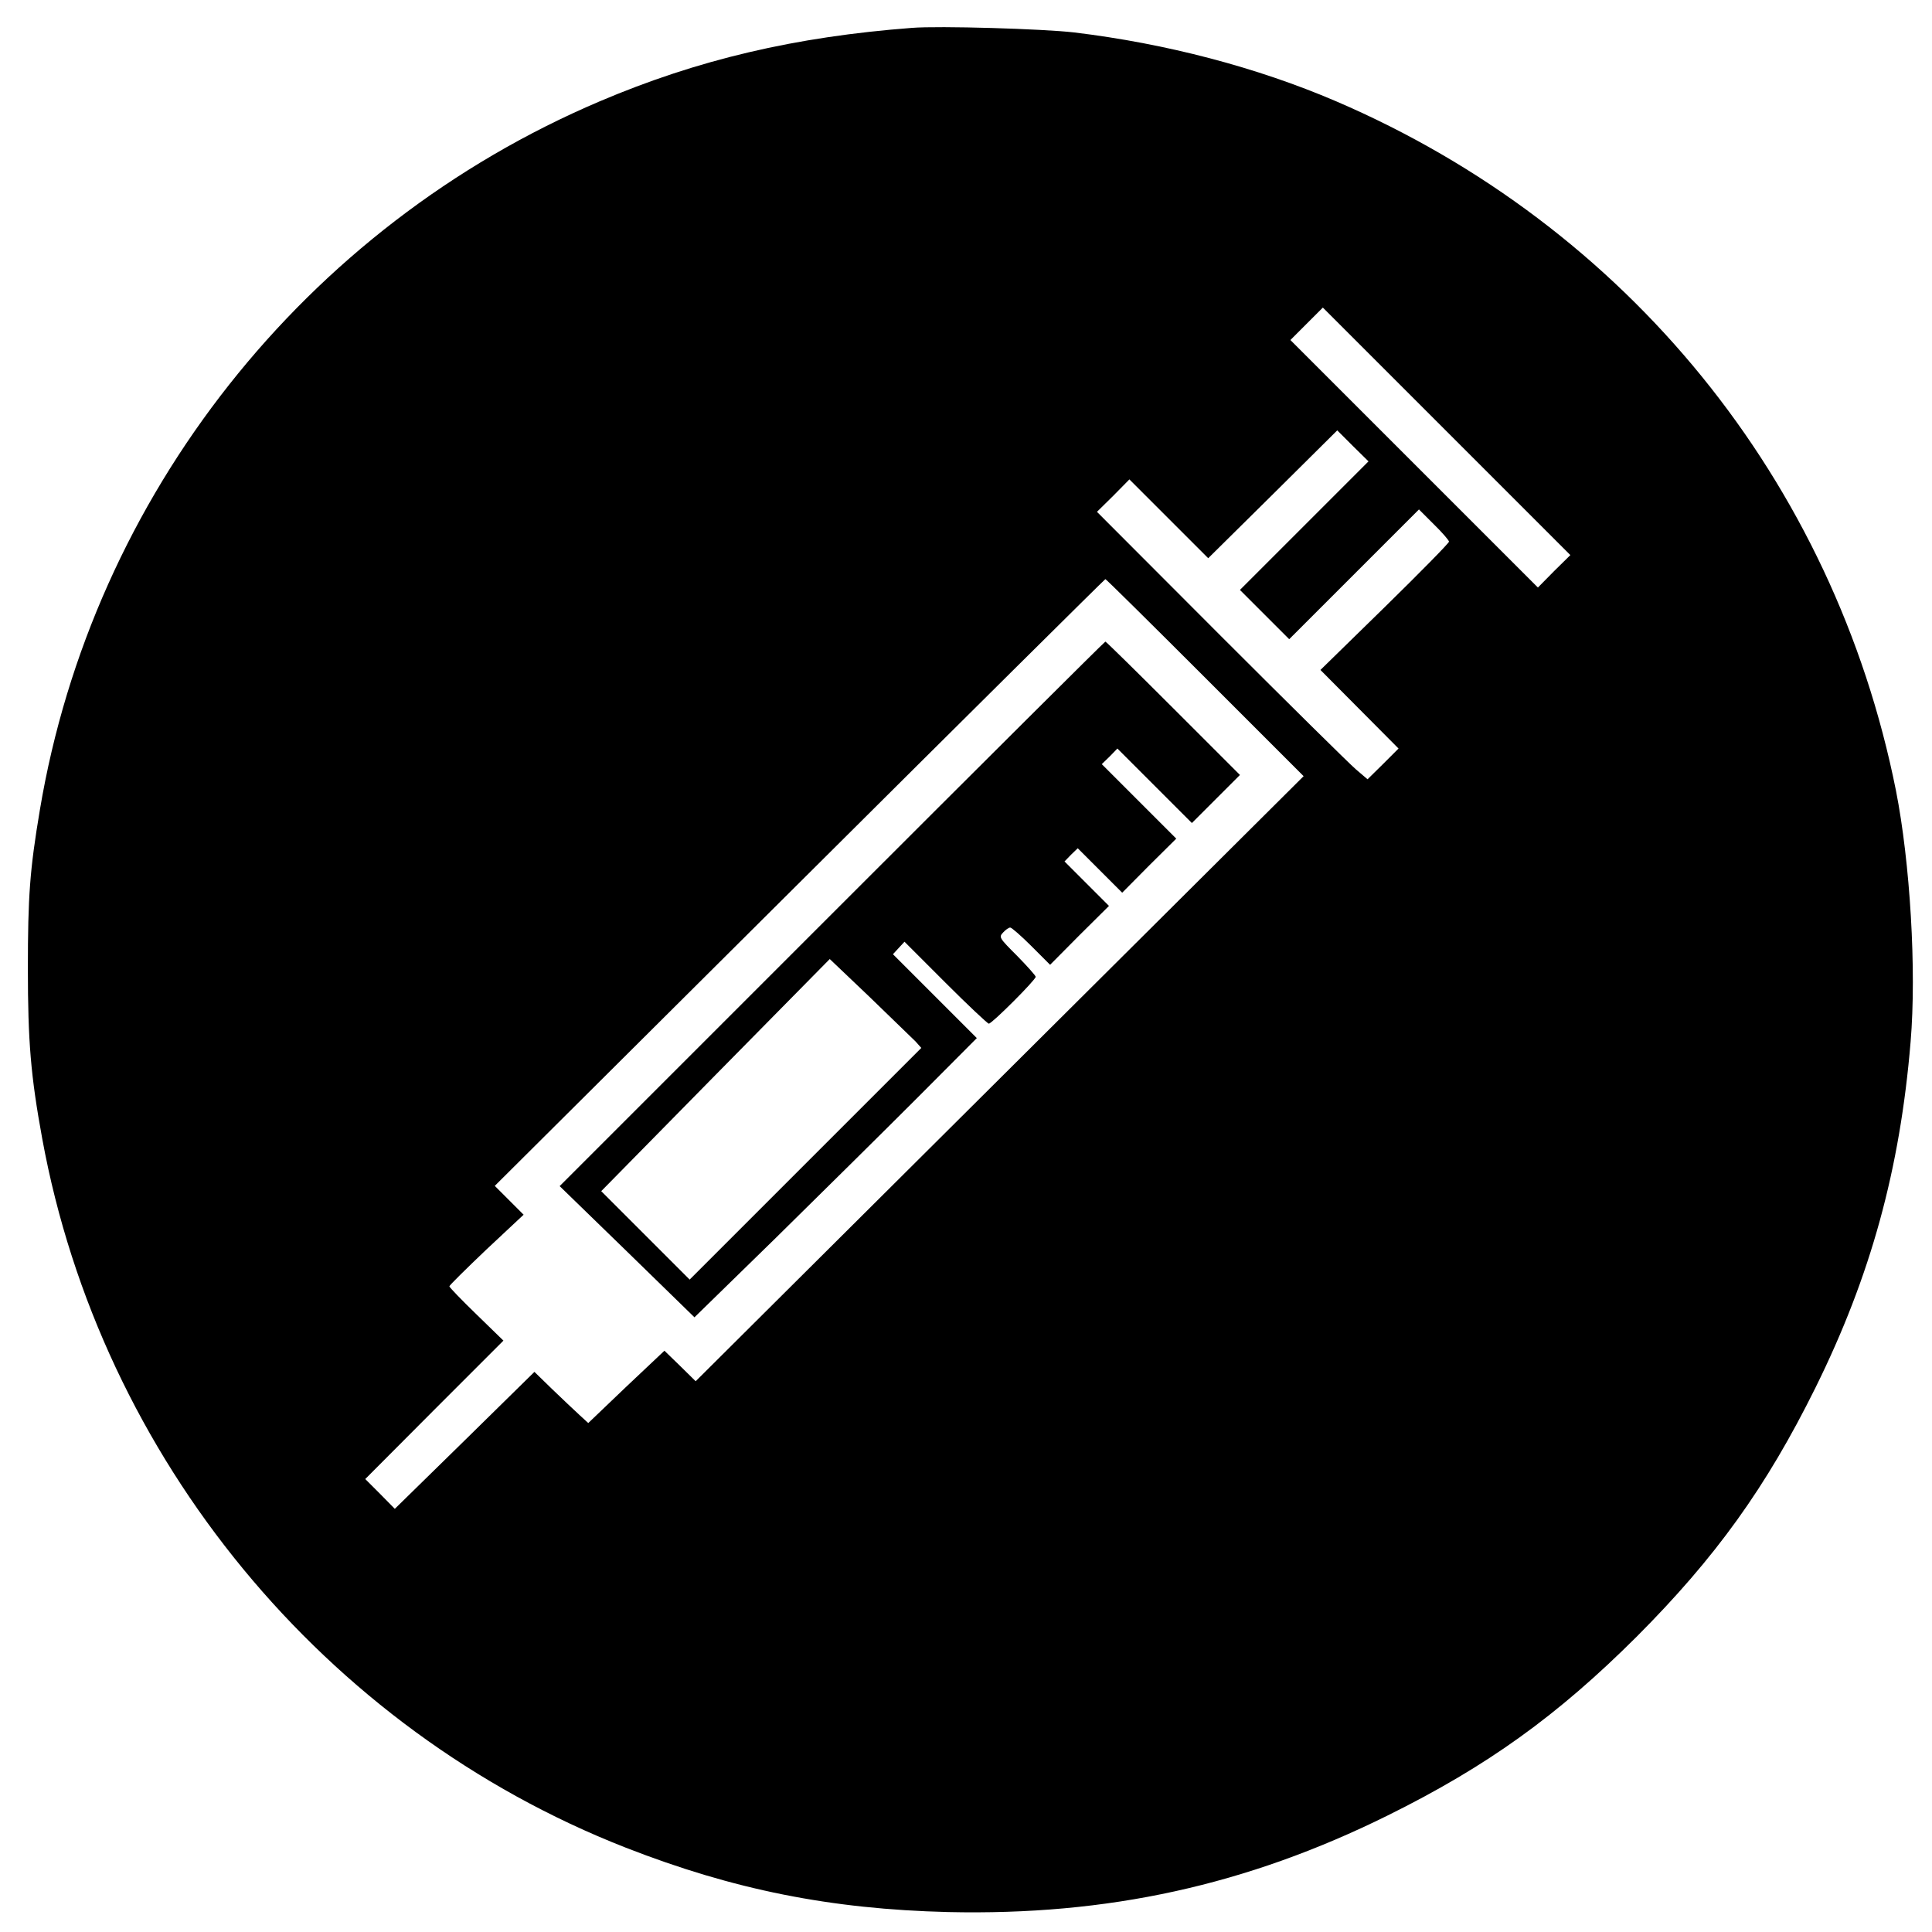
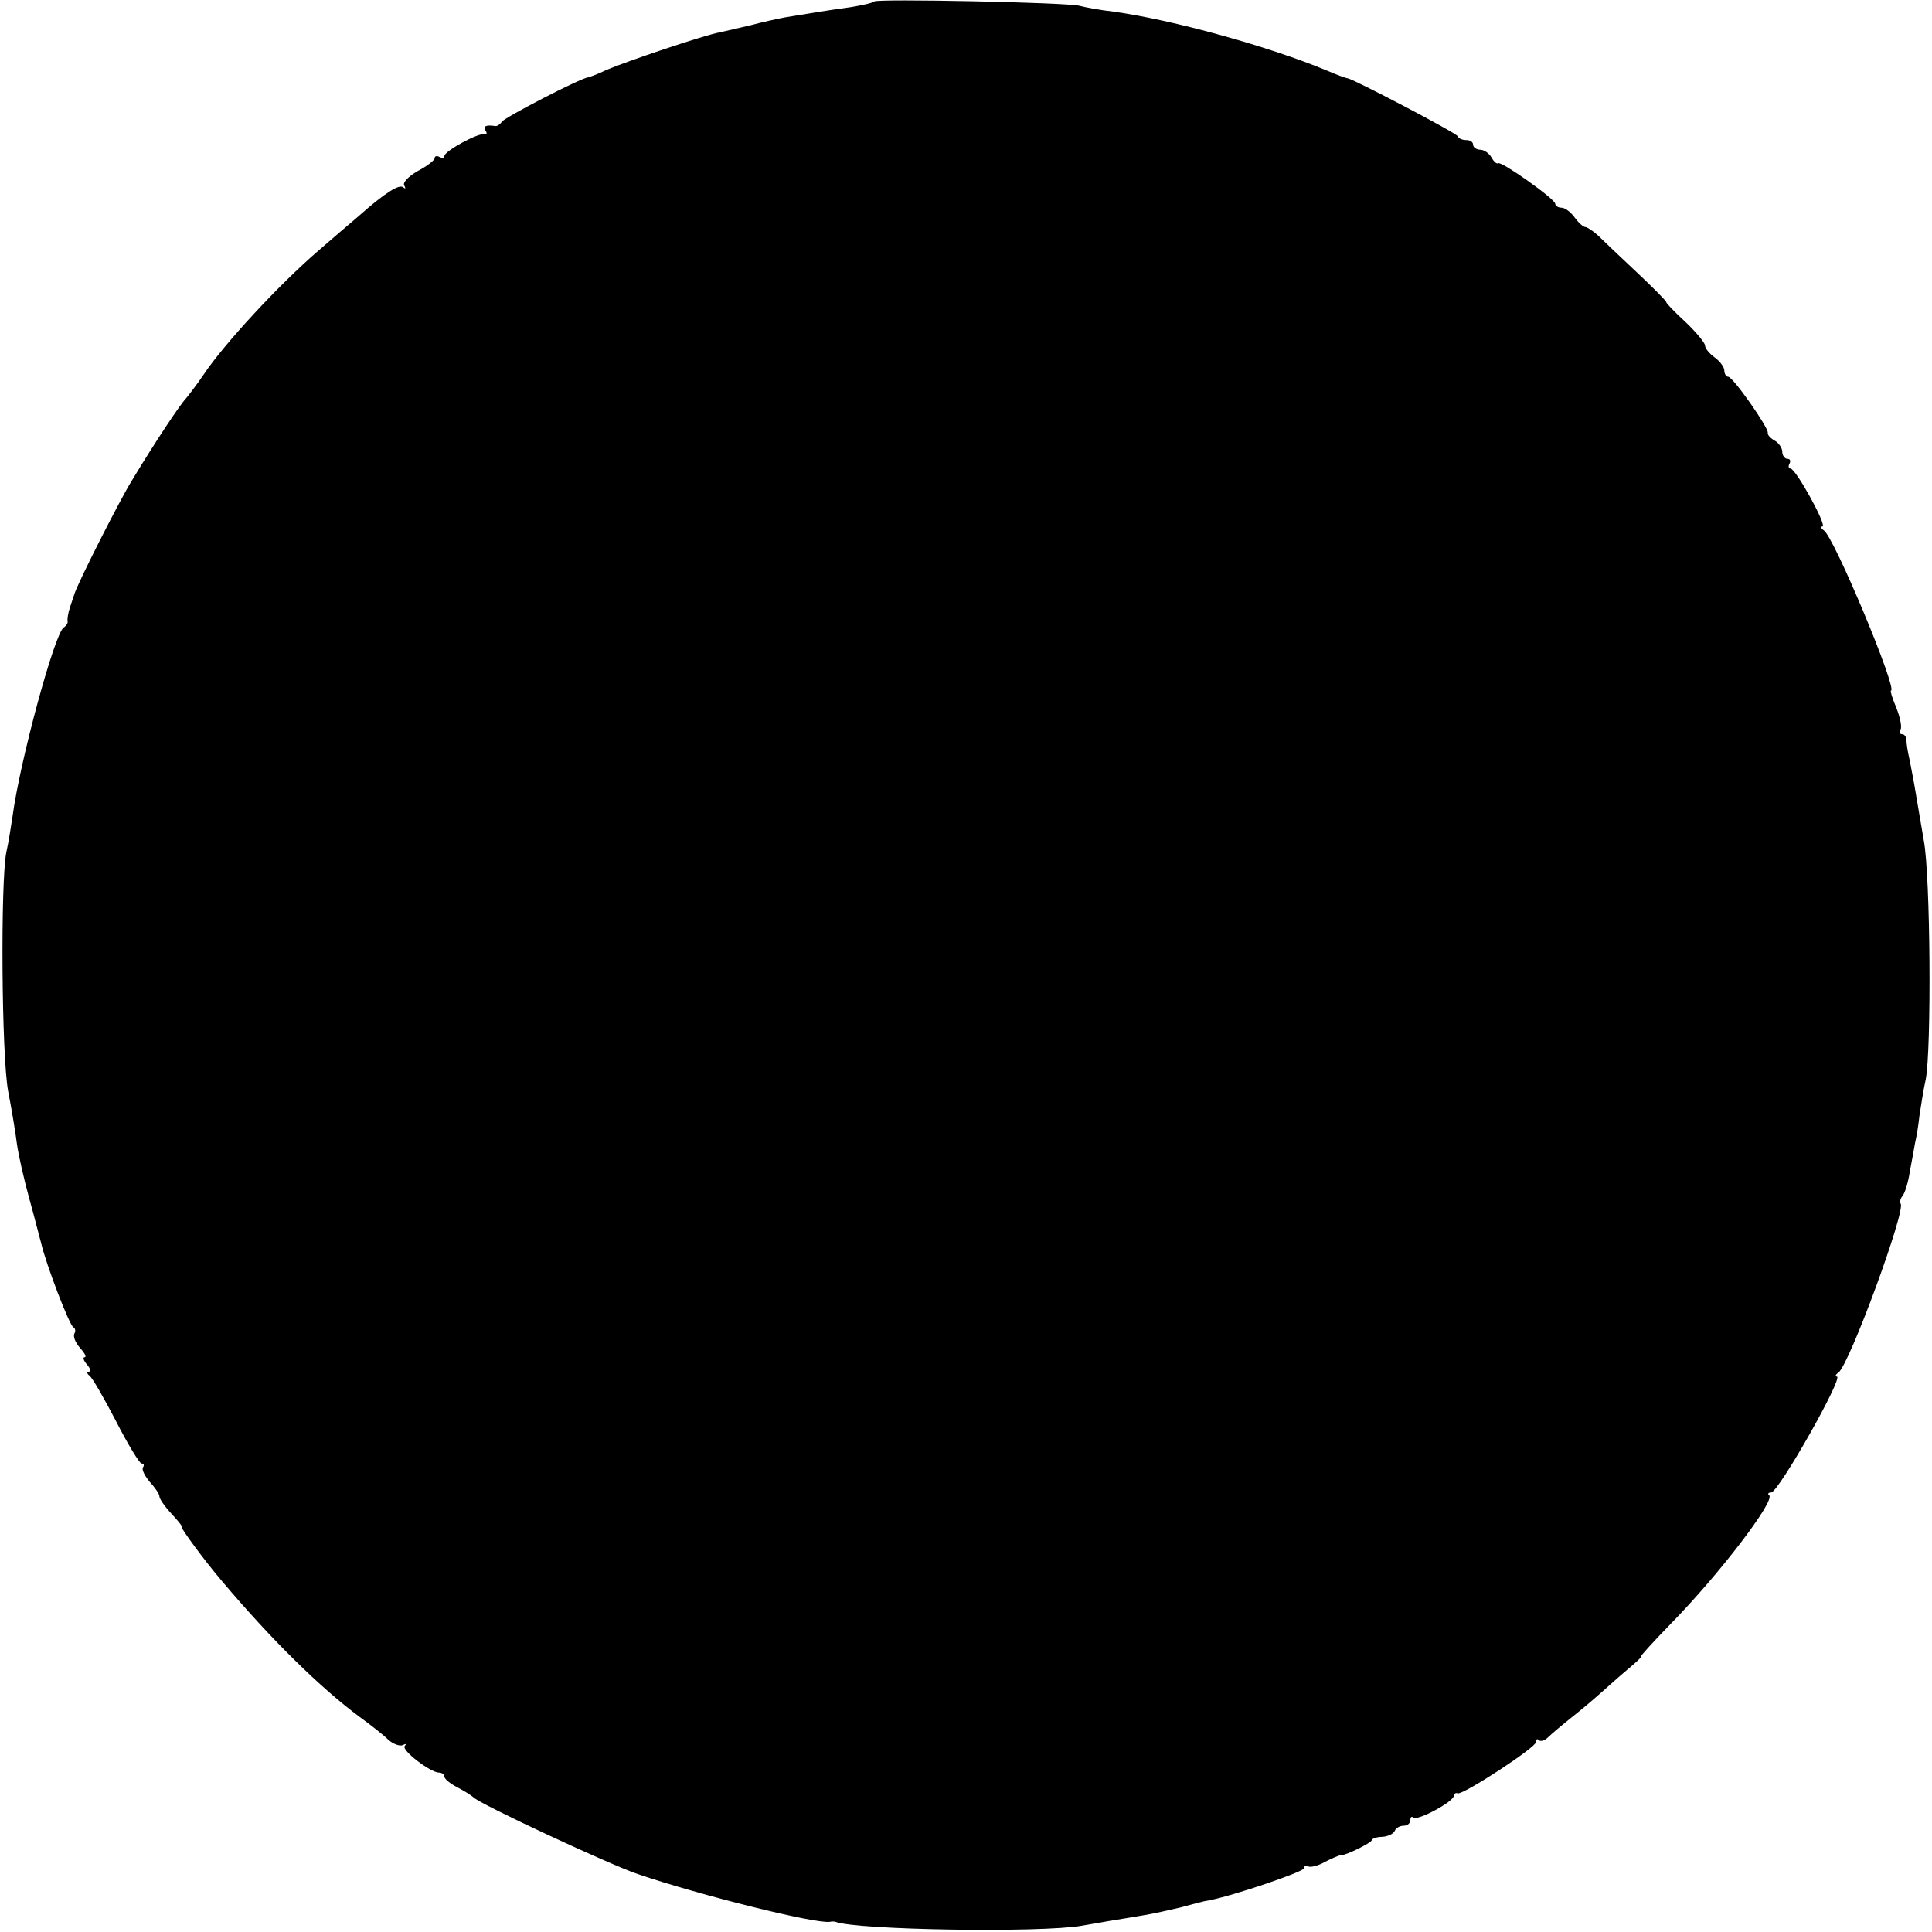
- <svg xmlns="http://www.w3.org/2000/svg" version="1.0" width="804pt" height="804pt" viewBox="0 0 804 804" preserveAspectRatio="xMidYMid meet">
-   <g transform="translate(0,804) scale(0.1,-0.1)" fill="#000000" stroke="none">
-     <path d="M3795 7924 c-486 -37 -891 -132 -1300 -306 -1225 -521 -2110 -1641 -2329 -2948 -42 -249 -50 -361 -50 -660 0 -305 12 -448 60 -710 244 -1328 1174 -2458 2428 -2949 448 -175 853 -256 1341 -268 665 -15 1242 111 1830 402 414 205 706 415 1036 744 329 330 539 622 744 1036 230 465 352 909 396 1440 25 297 -2 746 -61 1045 -257 1288 -1119 2349 -2331 2869 -329 141 -707 240 -1089 286 -128 15 -563 28 -675 19z m2672 -2261 l-67 -68 -515 515 -515 515 67 67 68 68 515 -515 515 -515 -68 -67z m-1040 189 l-267 -267 103 -103 102 -102 270 270 270 270 62 -62 c35 -34 63 -67 63 -72 0 -6 -120 -128 -267 -272 l-268 -262 163 -164 162 -163 -64 -64 -65 -64 -48 41 c-26 22 -280 273 -563 556 l-515 516 68 67 67 68 164 -164 164 -164 269 266 268 266 65 -65 65 -64 -268 -268z m-412 -632 l410 -410 -1265 -1259 -1265 -1259 -65 64 -65 63 -159 -150 -158 -151 -37 34 c-20 18 -70 66 -112 106 l-75 73 -290 -285 -291 -285 -61 62 -62 62 287 288 288 288 -112 109 c-62 60 -113 113 -113 117 0 4 70 73 154 153 l155 145 -60 60 -60 60 1268 1262 c697 694 1270 1262 1273 1263 3 0 190 -185 415 -410z" />
-     <path d="M3462 4237 l-1133 -1133 281 -273 280 -273 338 330 c185 182 449 443 587 581 l250 251 -175 175 -174 174 24 26 24 26 171 -171 c93 -93 175 -170 180 -170 13 0 195 182 195 195 0 5 -35 44 -77 87 -76 76 -77 78 -58 98 10 11 23 20 29 20 6 0 46 -35 88 -77 l78 -78 122 123 123 122 -93 93 -92 92 27 28 28 27 92 -92 93 -93 112 113 113 112 -155 155 -155 155 33 32 32 33 155 -155 155 -155 100 100 100 100 -277 277 c-153 153 -280 278 -283 278 -3 0 -515 -510 -1138 -1133z m348 -531 l24 -27 -482 -482 -482 -482 -184 184 -184 184 475 483 476 483 166 -158 c91 -88 177 -171 191 -185z" />
+ <svg xmlns="http://www.w3.org/2000/svg" version="1.0" width="400pt" height="400pt" viewBox="0 0 400 400" preserveAspectRatio="xMidYMid meet">
+   <g transform="translate(0,400) scale(0.1,-0.1)" fill="#000000" stroke="none">
+     <path d="M1810 3997 c-3 -3 -25 -8 -50 -12 -44 -6 -74 -11 -135 -21 -16 -3 -48 -10 -70 -16 -22 -5 -51 -12 -65 -15 -30 -5 -193 -60 -235 -78 -16 -8 -33 -14 -37 -15 -17 -2 -173 -83 -179 -92 -3 -5 -9 -9 -13 -9 -20 3 -26 0 -21 -9 4 -6 3 -9 -2 -8 -12 4 -83 -35 -83 -45 0 -4 -4 -5 -10 -2 -5 3 -10 2 -10 -2 0 -5 -16 -17 -35 -27 -19 -11 -32 -24 -28 -30 3 -6 3 -8 -2 -4 -8 8 -39 -12 -92 -59 -18 -15 -56 -48 -85 -73 -80 -69 -194 -192 -236 -255 -15 -22 -32 -44 -37 -50 -11 -11 -62 -87 -112 -170 -25 -40 -113 -214 -119 -235 -1 -3 -5 -15 -9 -27 -4 -12 -6 -25 -5 -29 1 -4 -3 -10 -8 -13 -19 -12 -91 -278 -106 -391 -3 -19 -8 -53 -13 -75 -12 -61 -10 -421 4 -495 7 -36 15 -84 18 -108 3 -23 15 -75 26 -115 11 -39 21 -80 24 -90 10 -44 59 -172 67 -175 4 -2 5 -8 2 -13 -3 -6 2 -19 12 -30 9 -10 14 -19 9 -19 -4 0 -2 -7 5 -15 7 -8 9 -15 4 -15 -5 0 -4 -4 1 -8 6 -4 30 -46 55 -94 25 -49 49 -88 53 -88 5 0 6 -4 3 -8 -3 -5 4 -18 14 -30 11 -12 20 -25 20 -30 0 -5 11 -21 25 -36 13 -14 24 -27 22 -29 -2 -2 47 -69 83 -111 103 -122 204 -221 285 -281 22 -16 49 -37 59 -47 10 -9 24 -14 30 -11 6 3 8 3 4 -2 -8 -8 53 -55 71 -55 6 0 11 -4 11 -8 0 -5 12 -15 28 -23 15 -8 29 -17 32 -20 11 -13 279 -138 340 -159 133 -45 367 -103 398 -99 4 1 9 1 12 0 44 -17 425 -23 510 -8 25 4 56 10 70 12 14 2 41 7 60 10 19 3 53 11 75 16 22 6 47 13 56 14 53 10 199 60 199 67 0 5 4 7 8 4 5 -3 21 1 35 9 15 8 30 14 33 14 10 -1 64 26 64 31 0 3 10 7 22 7 13 1 24 7 26 13 2 5 10 10 18 10 8 0 14 5 14 12 0 6 3 8 6 5 8 -8 84 33 84 45 0 4 4 7 8 5 12 -3 162 95 162 106 0 6 3 8 6 4 4 -3 12 -1 19 6 7 7 32 28 56 47 24 19 50 42 59 50 9 8 30 27 49 43 18 15 31 27 28 27 -2 0 26 31 62 68 101 103 216 254 204 266 -4 3 -2 6 4 6 15 0 151 240 136 240 -4 0 -3 4 3 8 22 14 141 338 129 350 -2 3 -1 10 4 16 5 6 12 29 15 50 4 21 9 48 11 60 3 12 7 37 9 56 3 19 8 53 13 75 12 61 10 421 -4 495 -6 36 -14 81 -17 100 -3 19 -9 49 -12 65 -4 17 -7 36 -7 43 0 6 -4 12 -9 12 -5 0 -7 4 -3 10 3 5 -1 25 -9 45 -8 19 -13 35 -11 35 15 0 -118 319 -139 332 -6 4 -7 8 -3 8 11 0 -55 120 -66 120 -4 0 -5 5 -2 10 3 6 1 10 -4 10 -6 0 -11 7 -11 15 0 7 -7 18 -16 23 -9 5 -15 12 -14 16 2 10 -72 116 -82 116 -4 0 -8 6 -8 13 0 7 -9 19 -20 27 -11 8 -20 19 -20 25 0 5 -18 27 -40 48 -22 20 -40 39 -40 41 0 3 -28 31 -62 63 -34 32 -70 66 -80 76 -10 9 -22 17 -26 17 -4 0 -14 9 -22 20 -8 11 -20 20 -27 20 -7 0 -13 4 -13 8 0 10 -112 89 -118 84 -3 -2 -9 3 -14 12 -5 9 -16 16 -23 16 -8 0 -15 5 -15 10 0 6 -6 10 -14 10 -8 0 -16 3 -18 8 -3 7 -217 119 -228 120 -3 0 -22 7 -43 16 -120 50 -319 105 -442 122 -27 3 -59 9 -70 12 -26 7 -419 15 -425 9z" />
  </g>
</svg>
